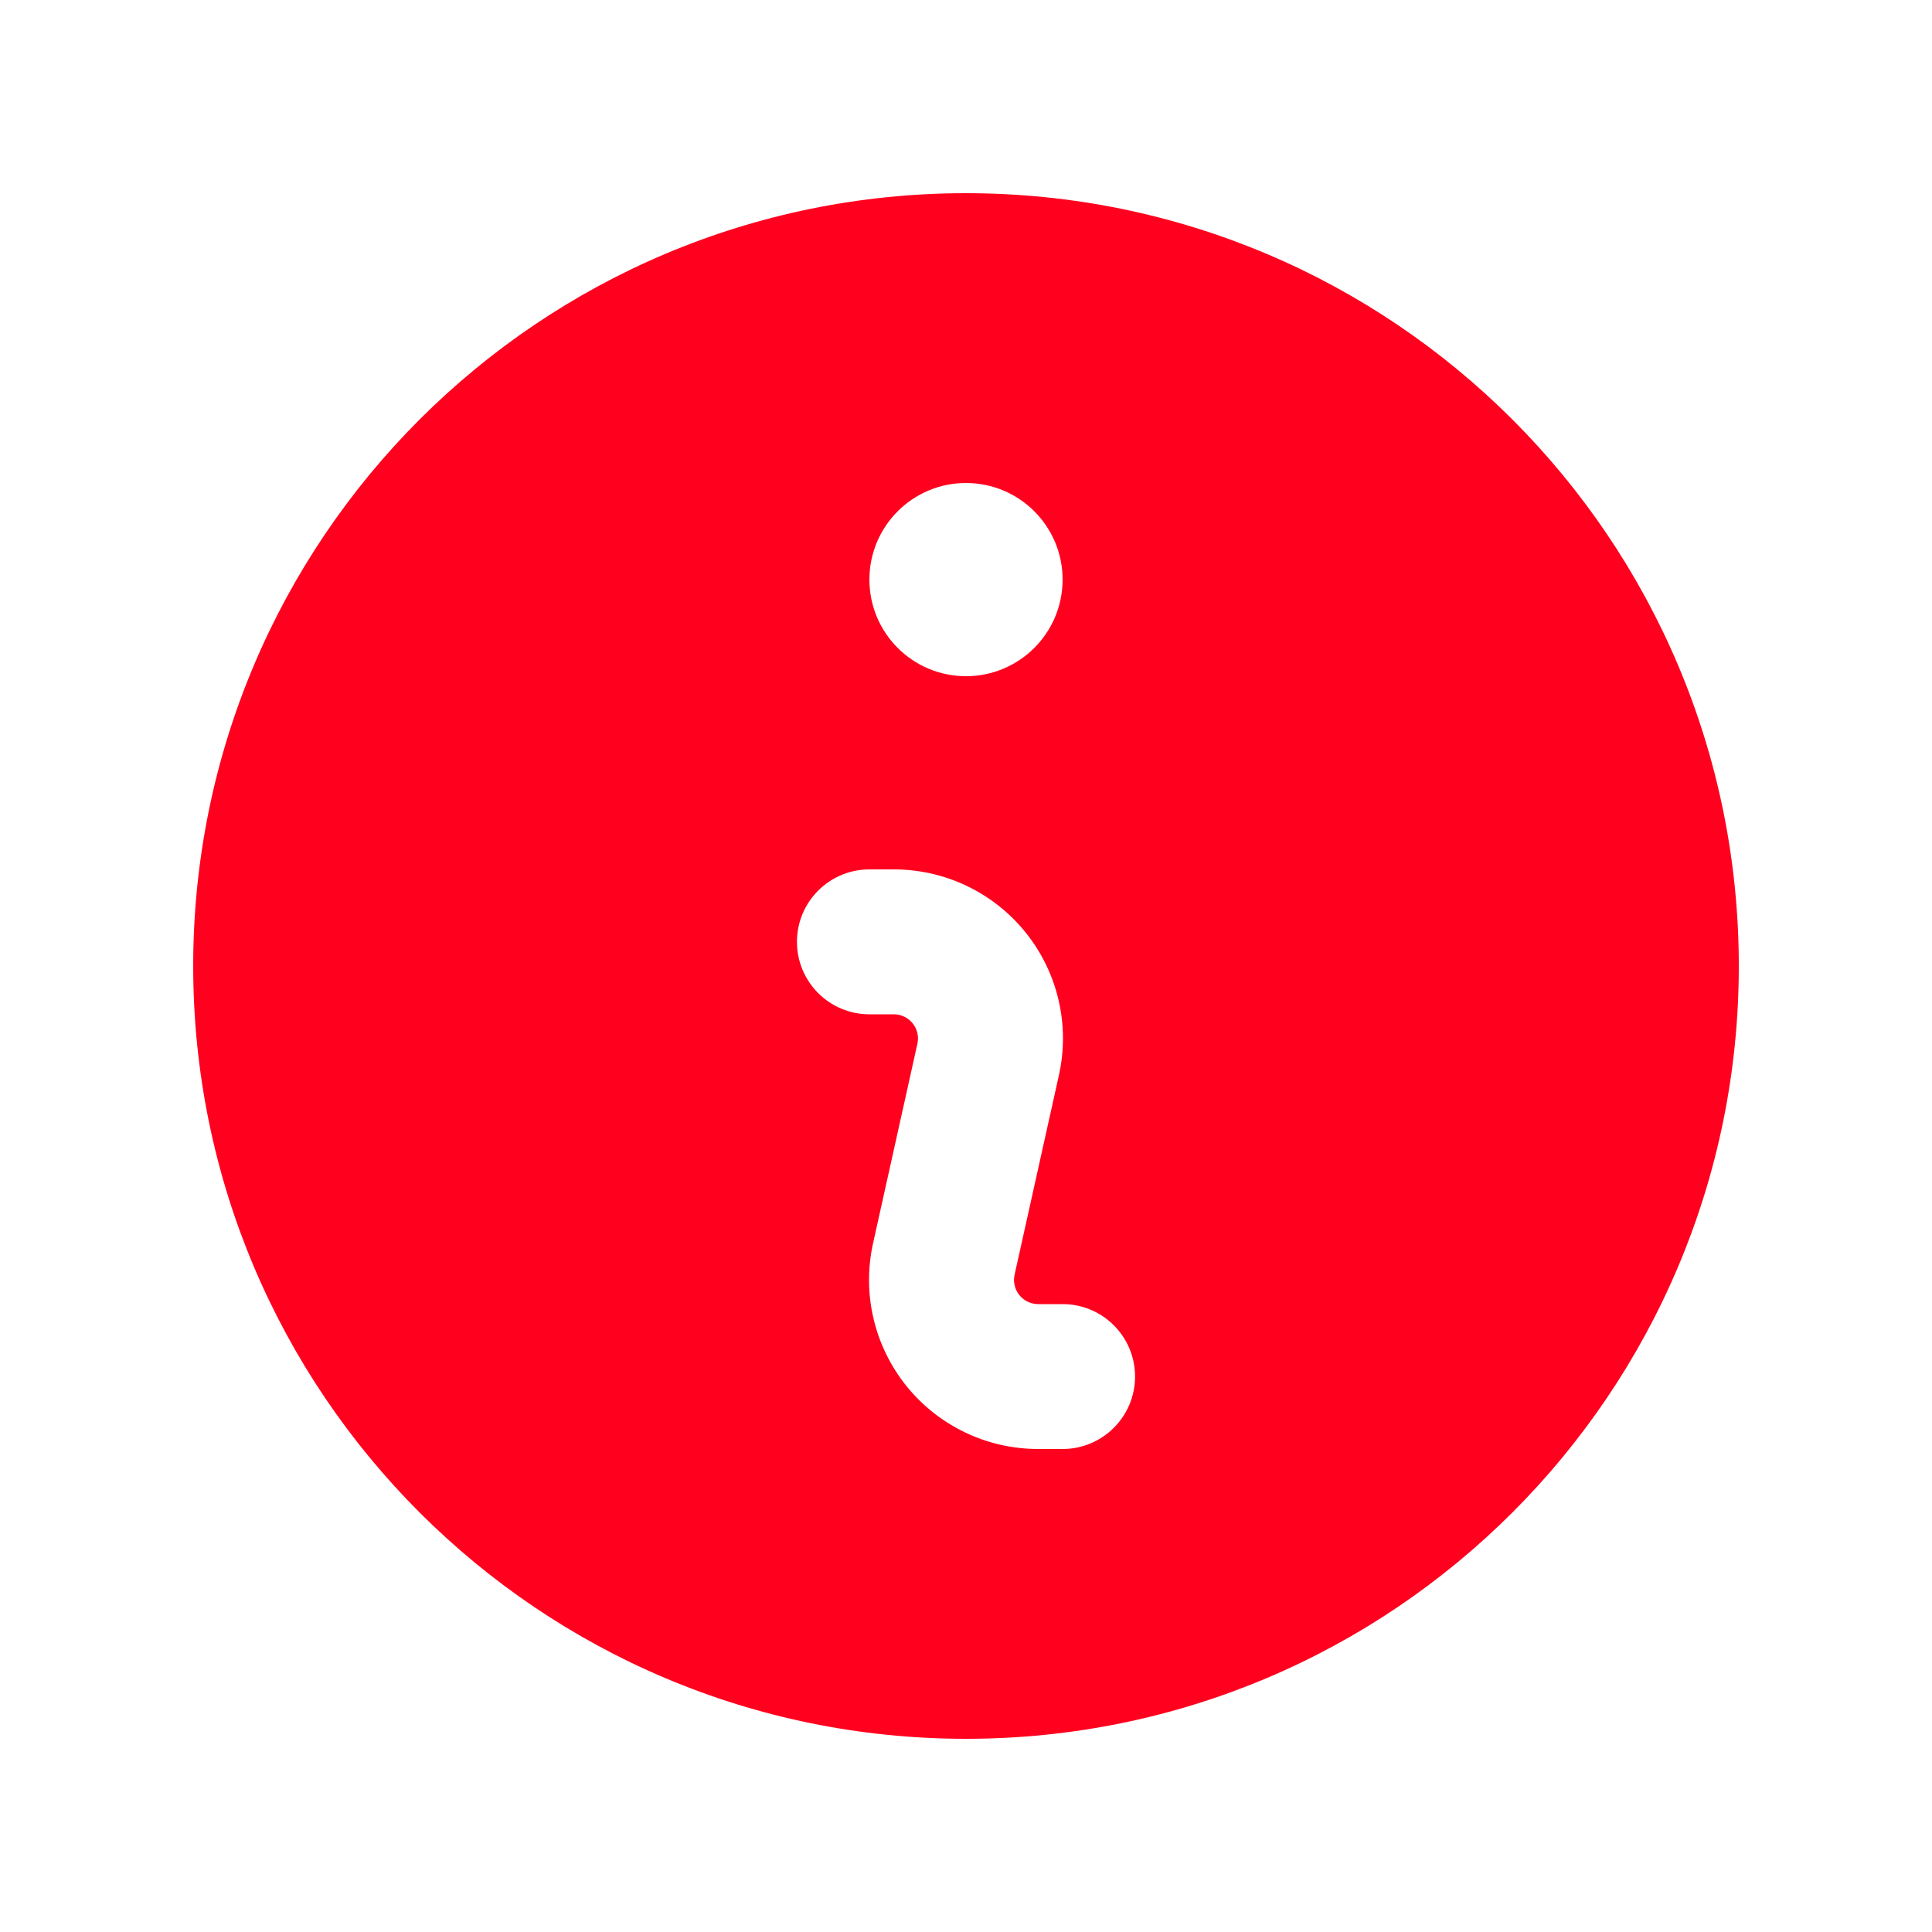
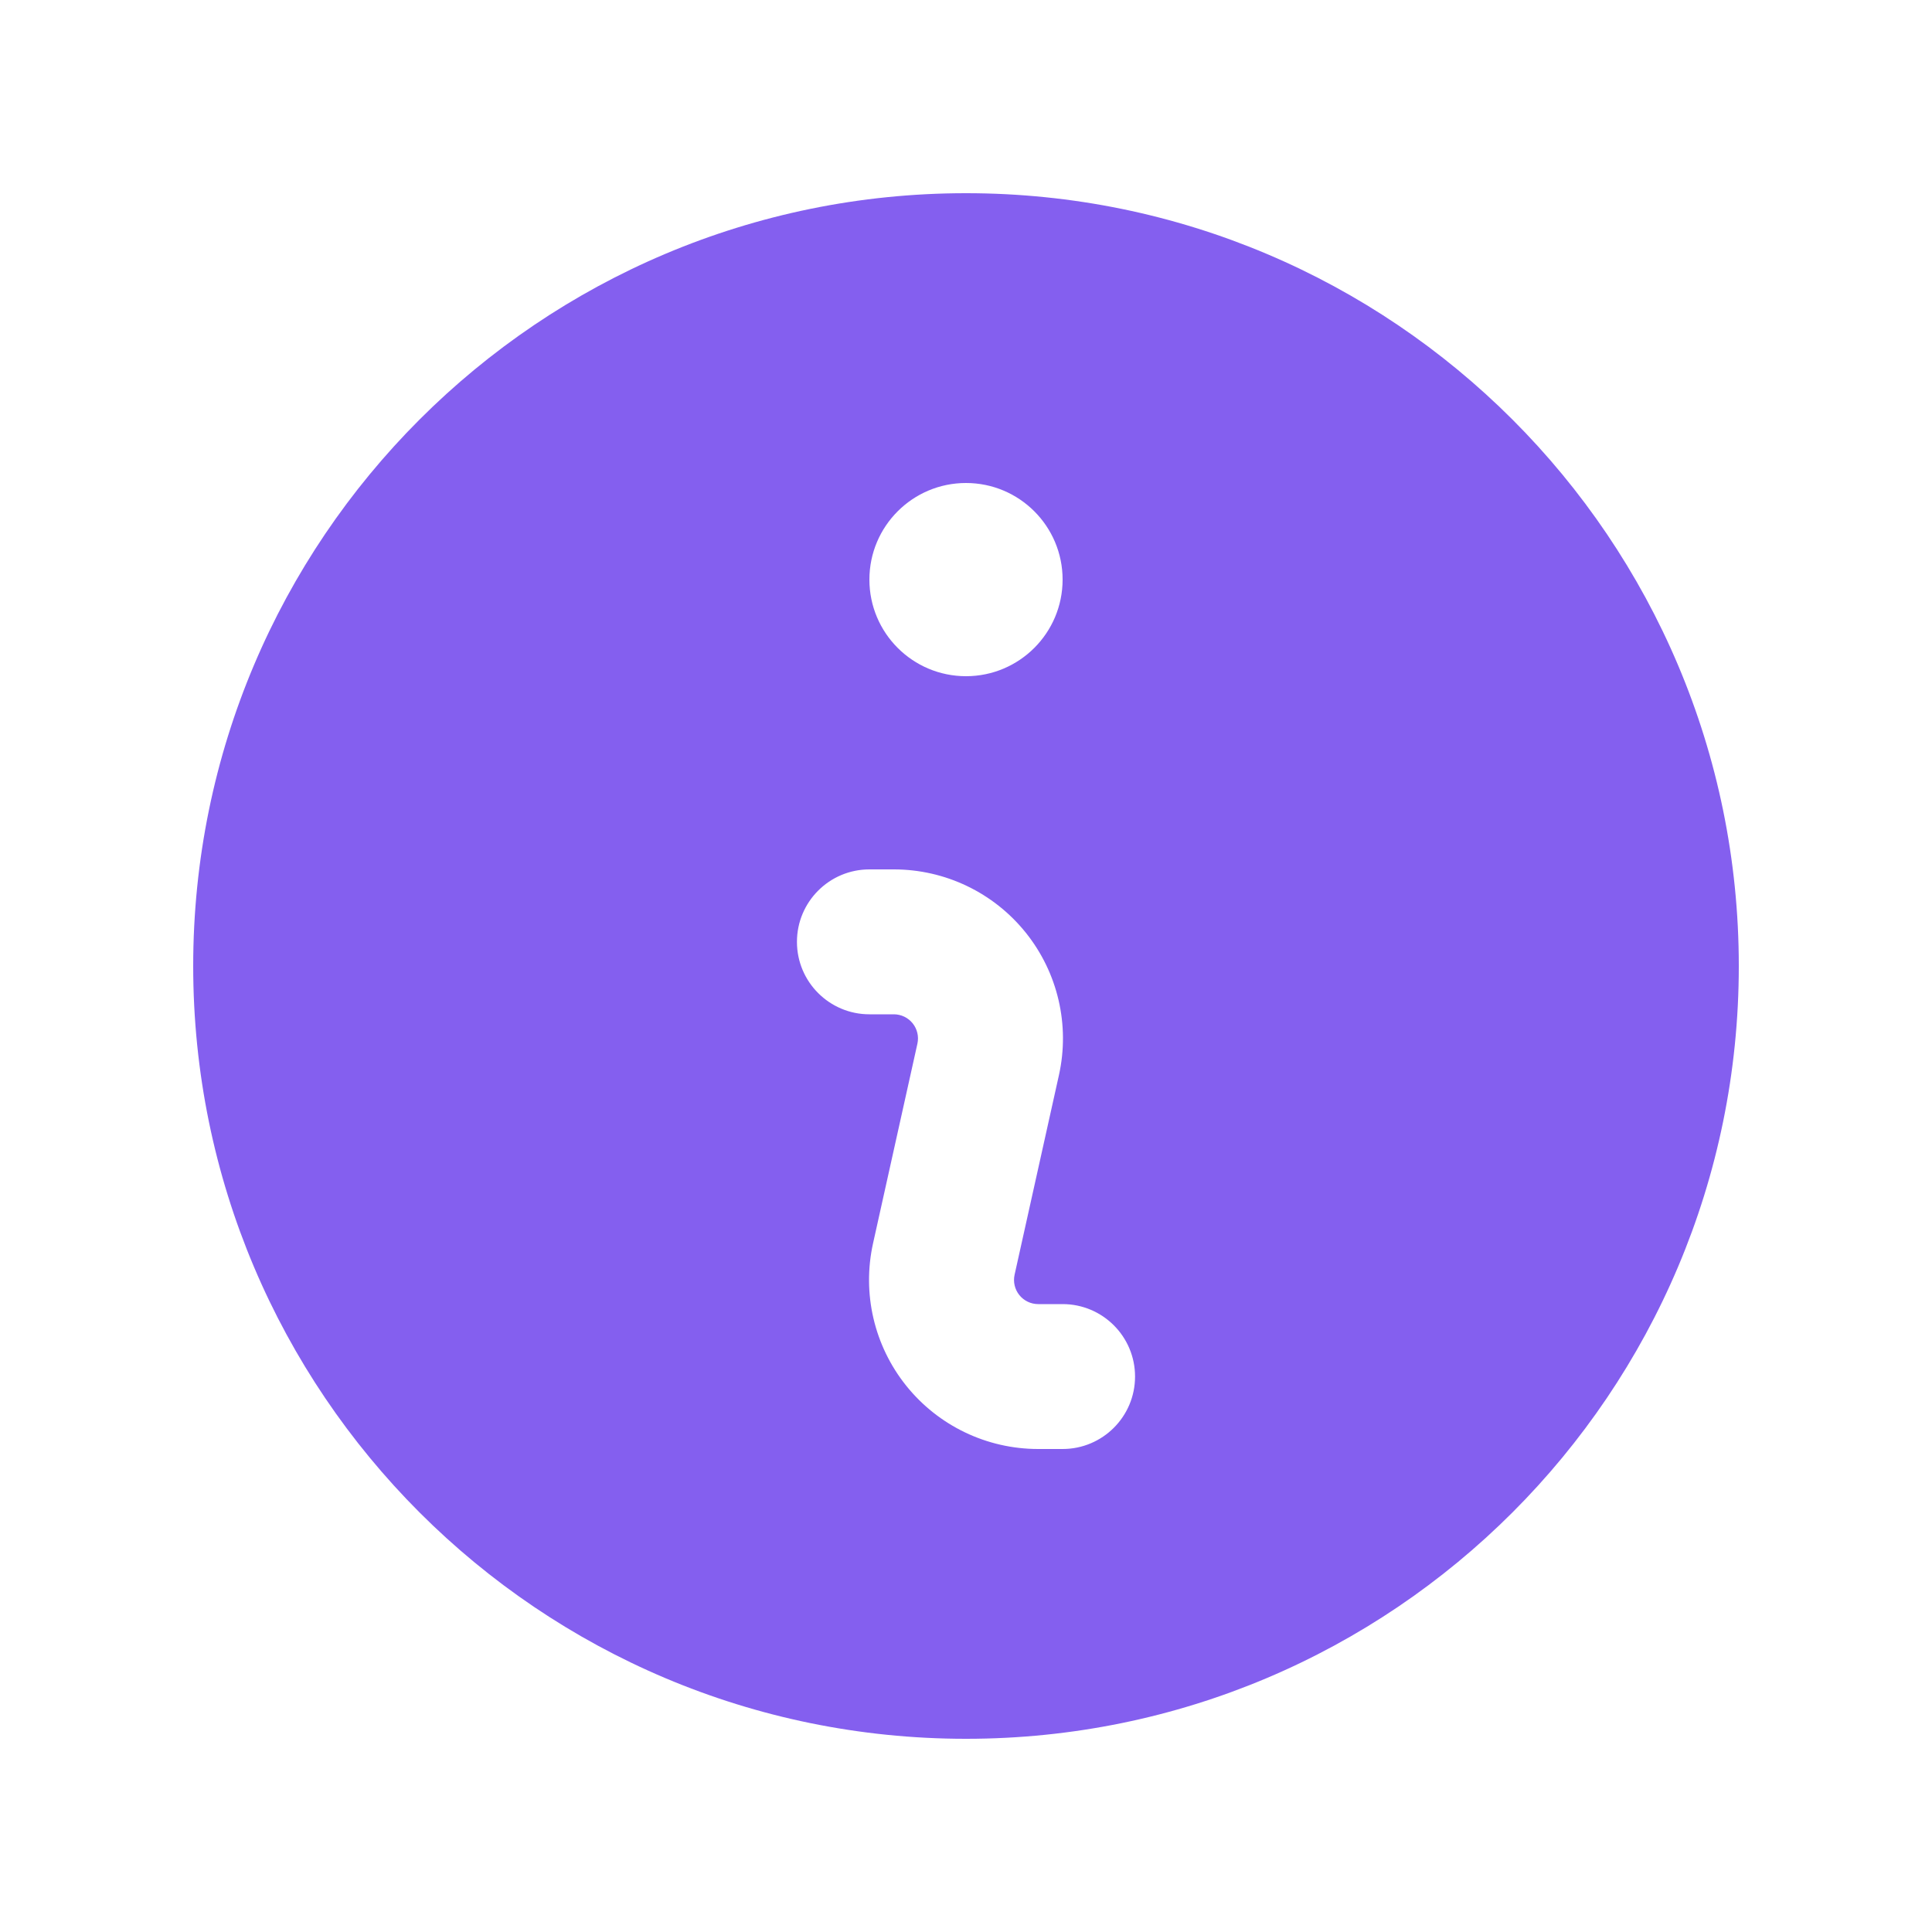
- <svg xmlns="http://www.w3.org/2000/svg" stroke="#FF001E" fill="#FF001E" stroke-width="0" viewBox="0 0 20 20" aria-hidden="true" height="1em" width="1em">
+ <svg xmlns="http://www.w3.org/2000/svg" stroke="rgb(132 95 239)" fill="rgb(132 95 239)" stroke-width="0" viewBox="0 0 20 20" aria-hidden="true" height="1em" width="1em">
  <path fill-rule="evenodd" d="M18 10a8 8 0 11-16 0 8 8 0 0116 0zm-7-4a1 1 0 11-2 0 1 1 0 012 0zM9 9a.75.75 0 000 1.5h.253a.25.25 0 01.244.304l-.459 2.066A1.75 1.75 0 0010.747 15H11a.75.75 0 000-1.5h-.253a.25.25 0 01-.244-.304l.459-2.066A1.75 1.75 0 009.253 9H9z" clip-rule="evenodd" />
</svg>
